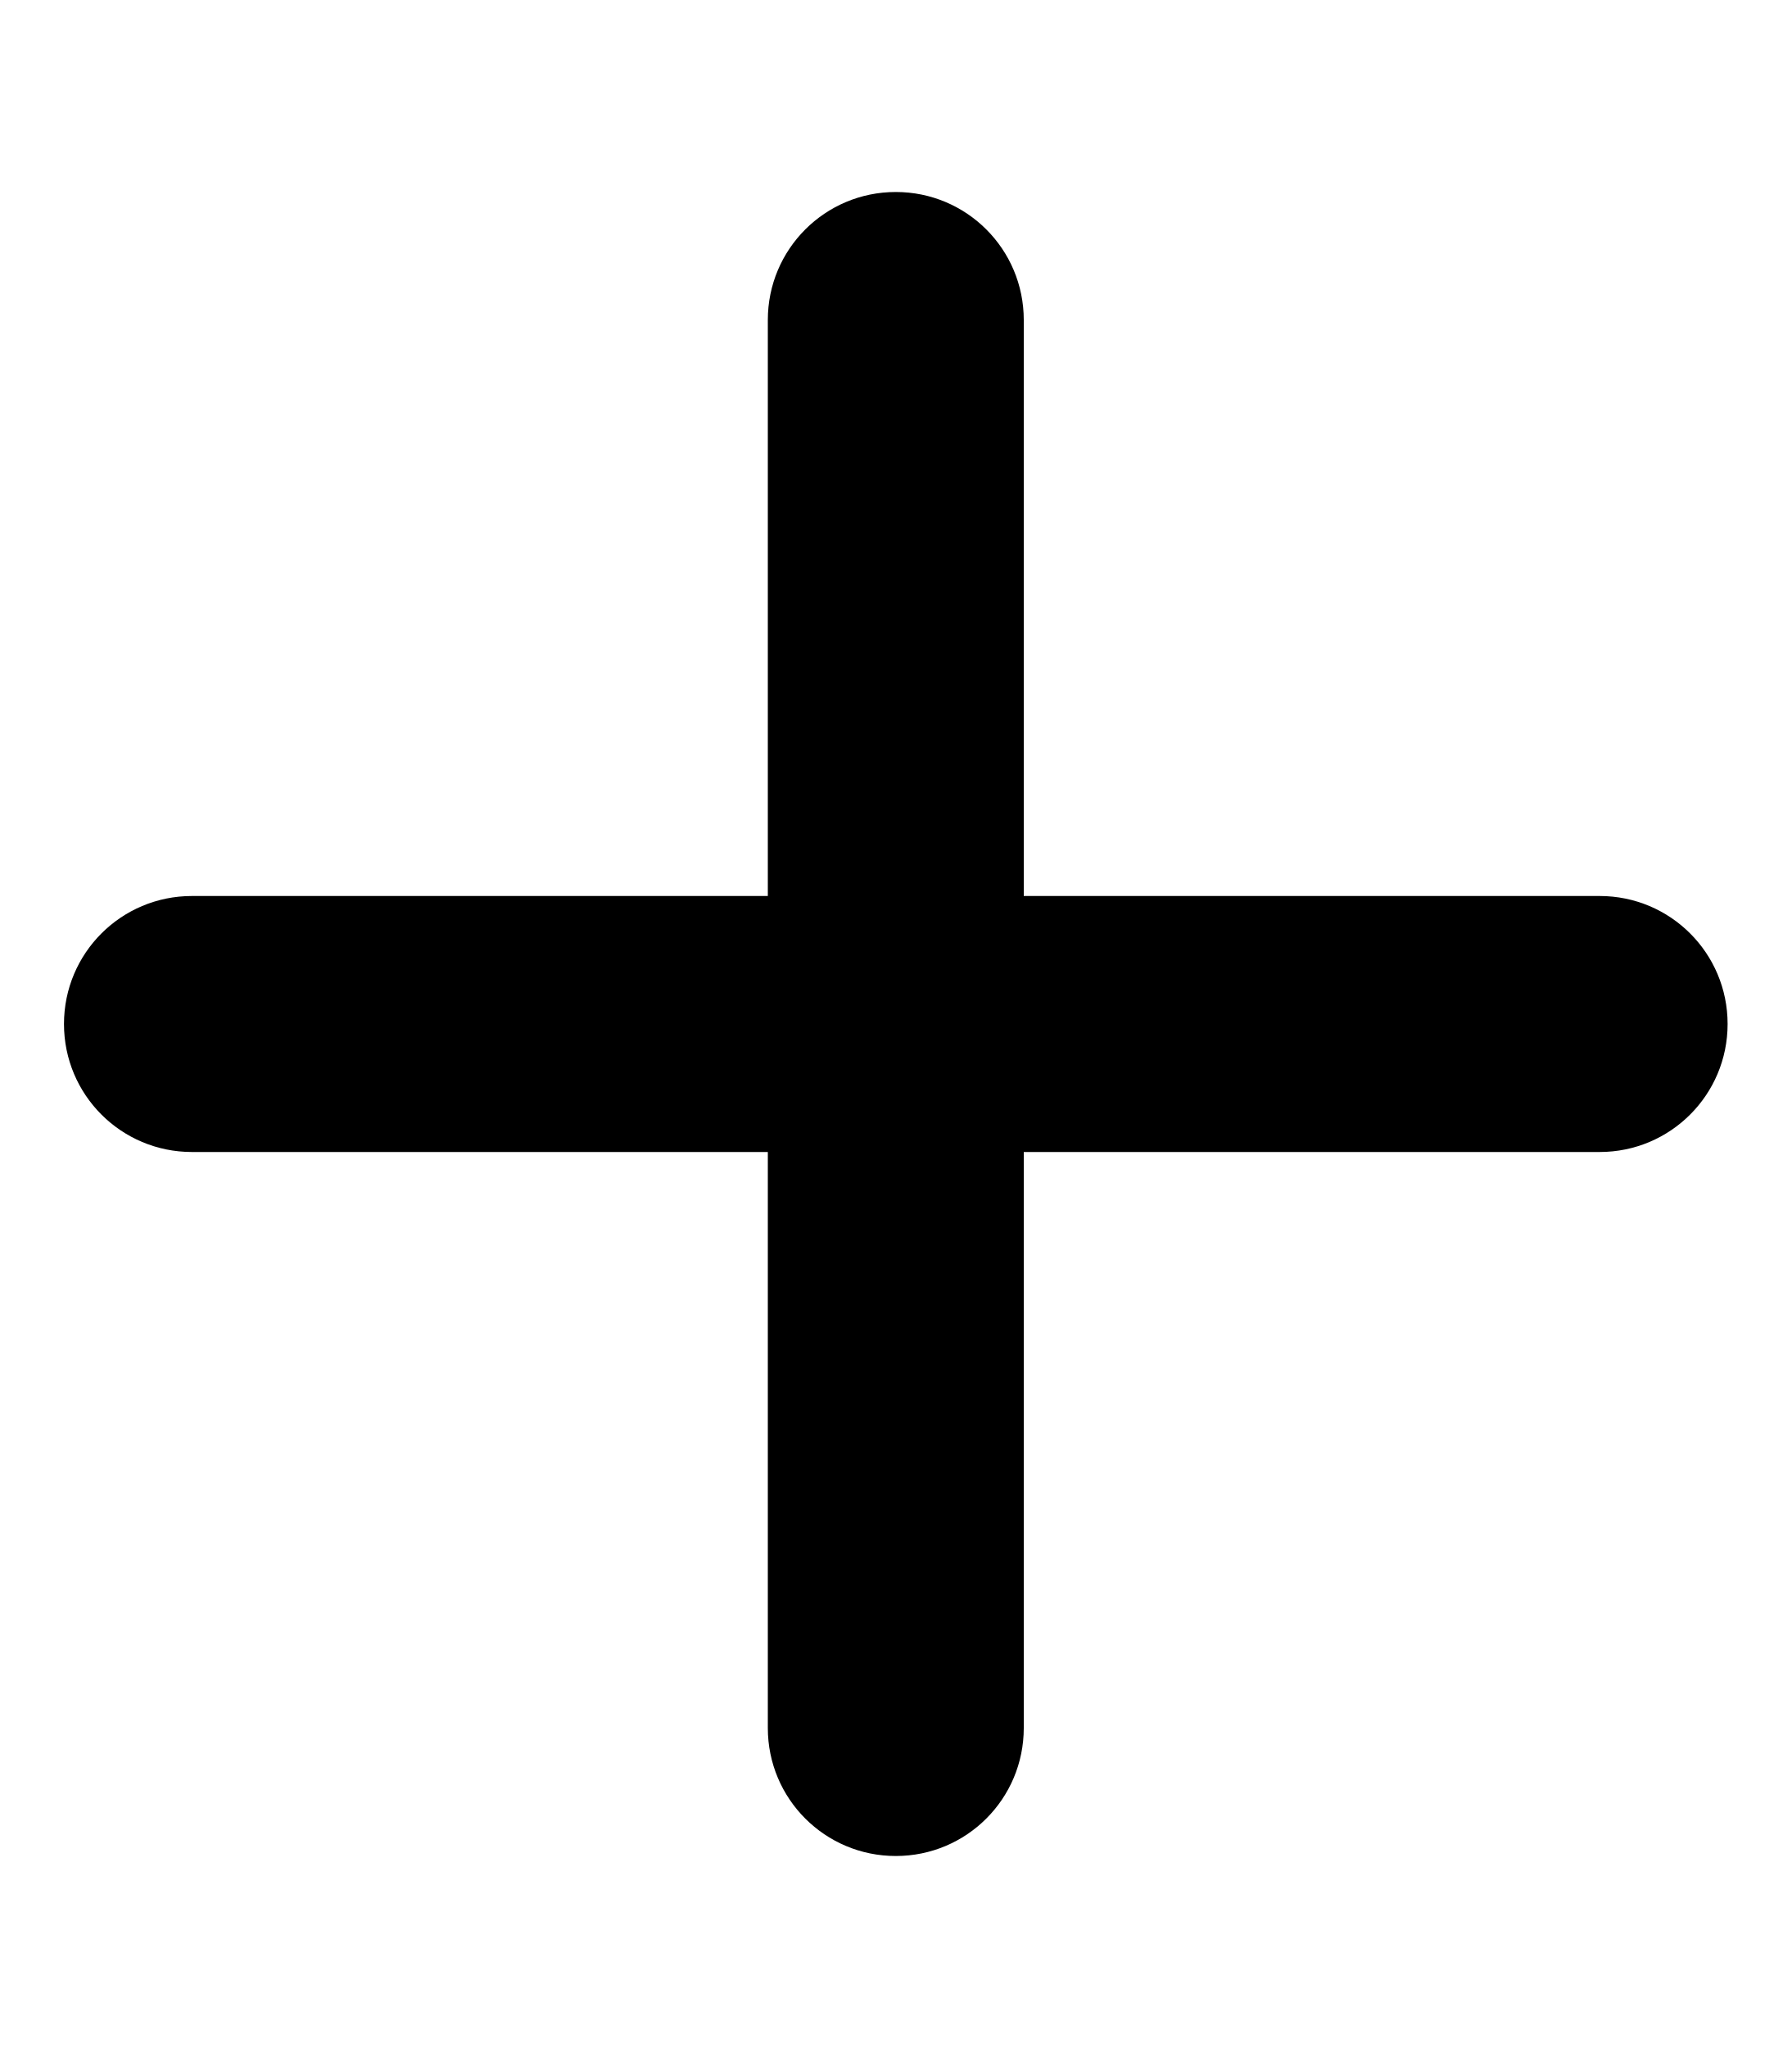
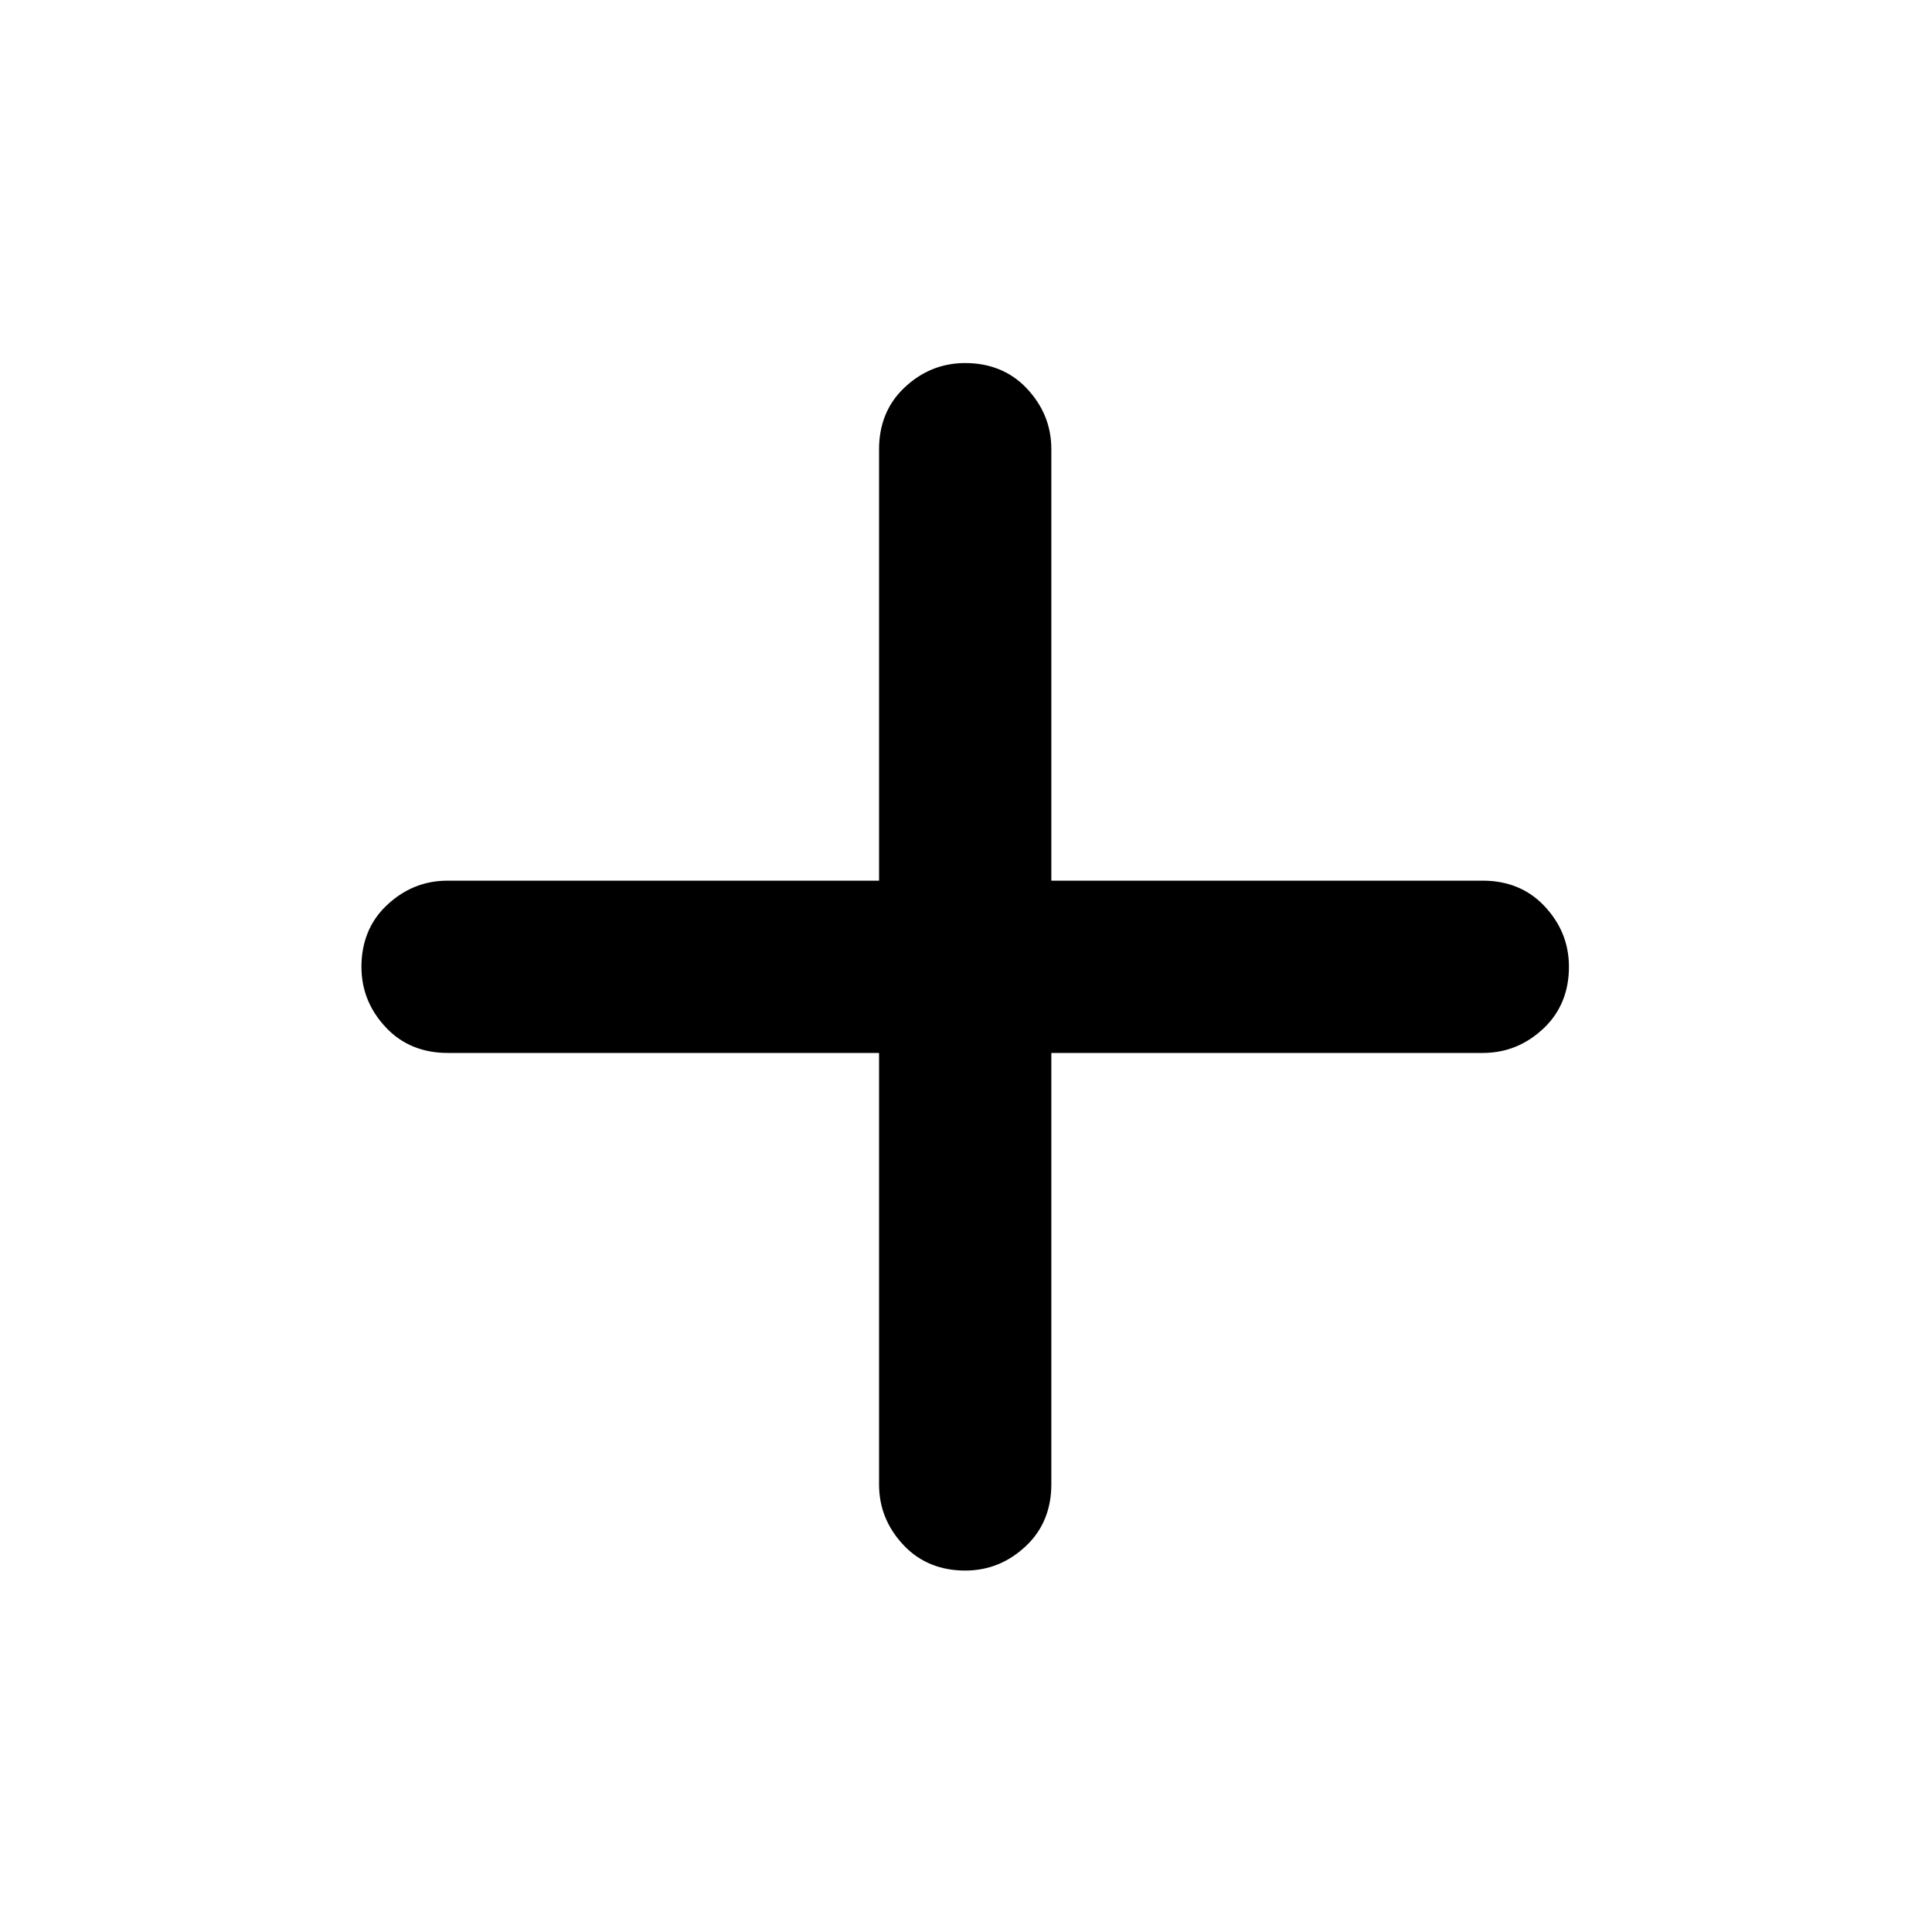
- <svg xmlns="http://www.w3.org/2000/svg" viewBox="0 0 448 512">
-   <path d="M256 80c0-17.7-14.3-32-32-32s-32 14.3-32 32l0 144L48 224c-17.7 0-32 14.3-32 32s14.3 32 32 32l144 0 0 144c0 17.7 14.3 32 32 32s32-14.3 32-32l0-144 144 0c17.7 0 32-14.3 32-32s-14.3-32-32-32l-144 0 0-144z" />
+ <svg xmlns="http://www.w3.org/2000/svg" viewBox="0 0 24 24">
+   <path d="M10.92,13.08h-5.36c-.3,0-.56-.1-.76-.31s-.31-.46-.31-.76.1-.56.31-.76.46-.31.76-.31h5.36v-5.36c0-.3.1-.56.31-.76s.46-.31.76-.31.56.1.76.31.31.46.31.76v5.36h5.36c.3,0,.56.1.76.31s.31.46.31.76-.1.56-.31.76-.46.31-.76.31h-5.36v5.36c0,.3-.1.56-.31.76s-.46.31-.76.31-.56-.1-.76-.31-.31-.46-.31-.76v-5.36Z" />
</svg>
